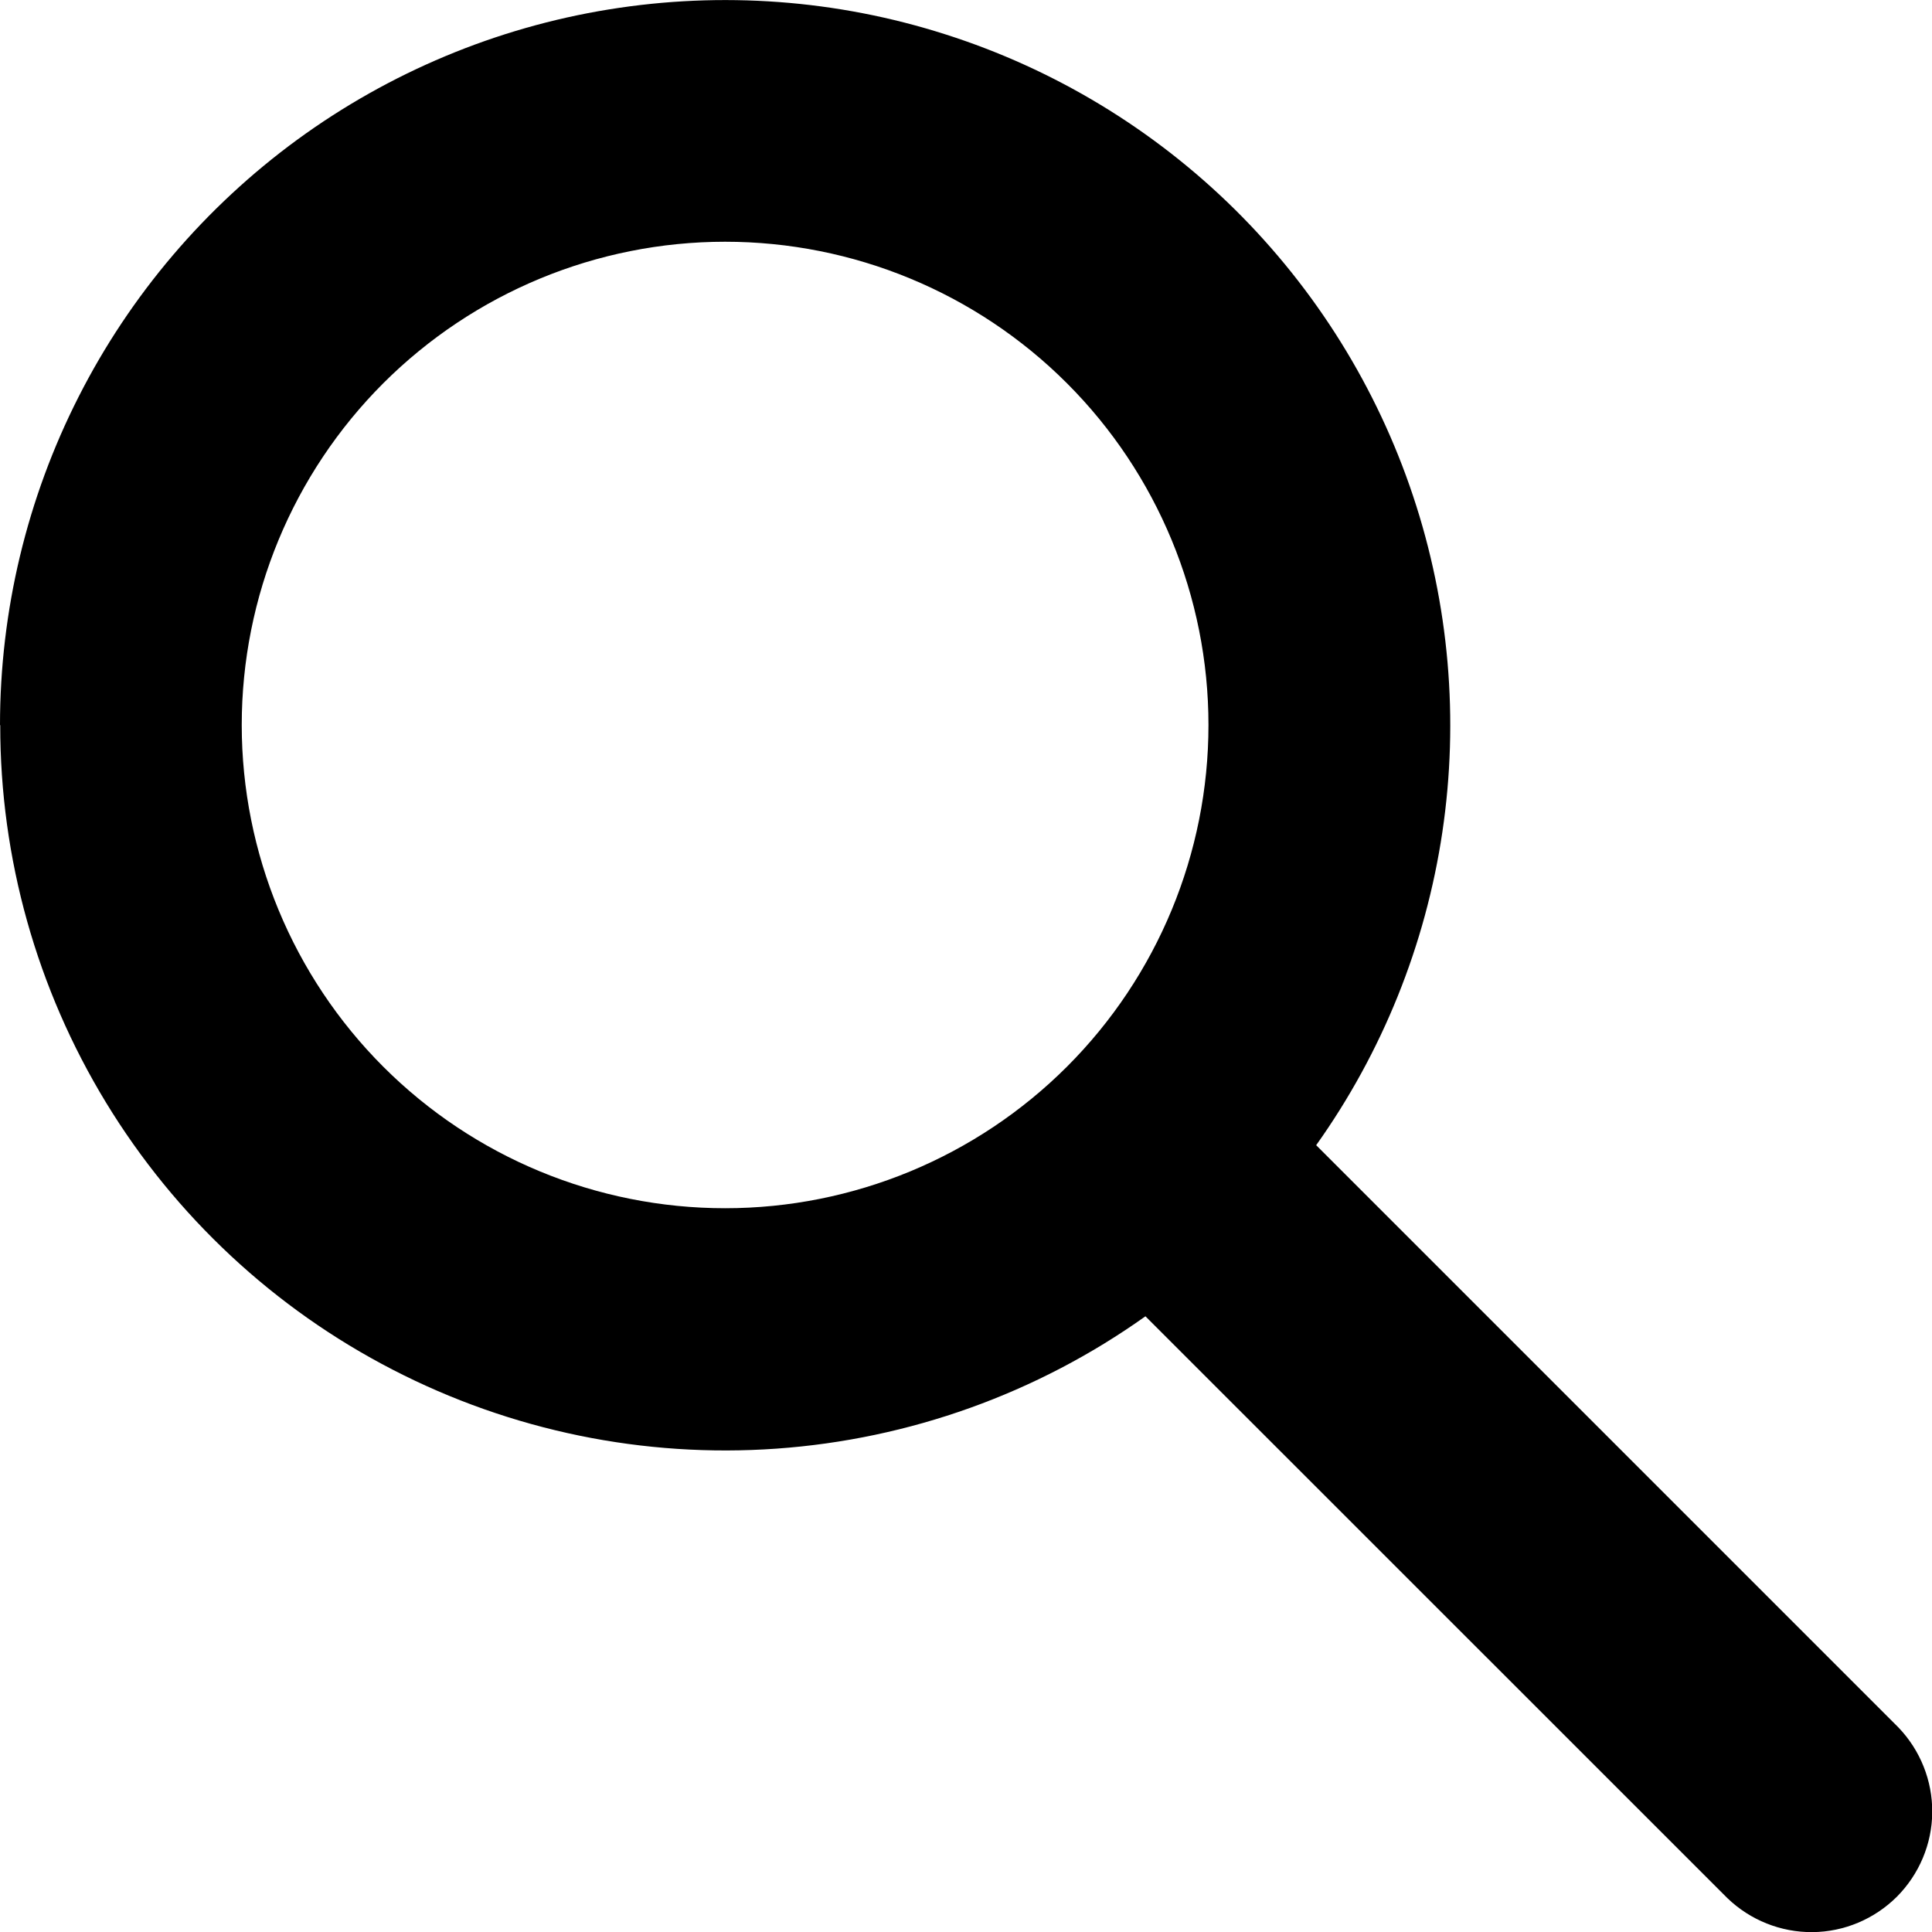
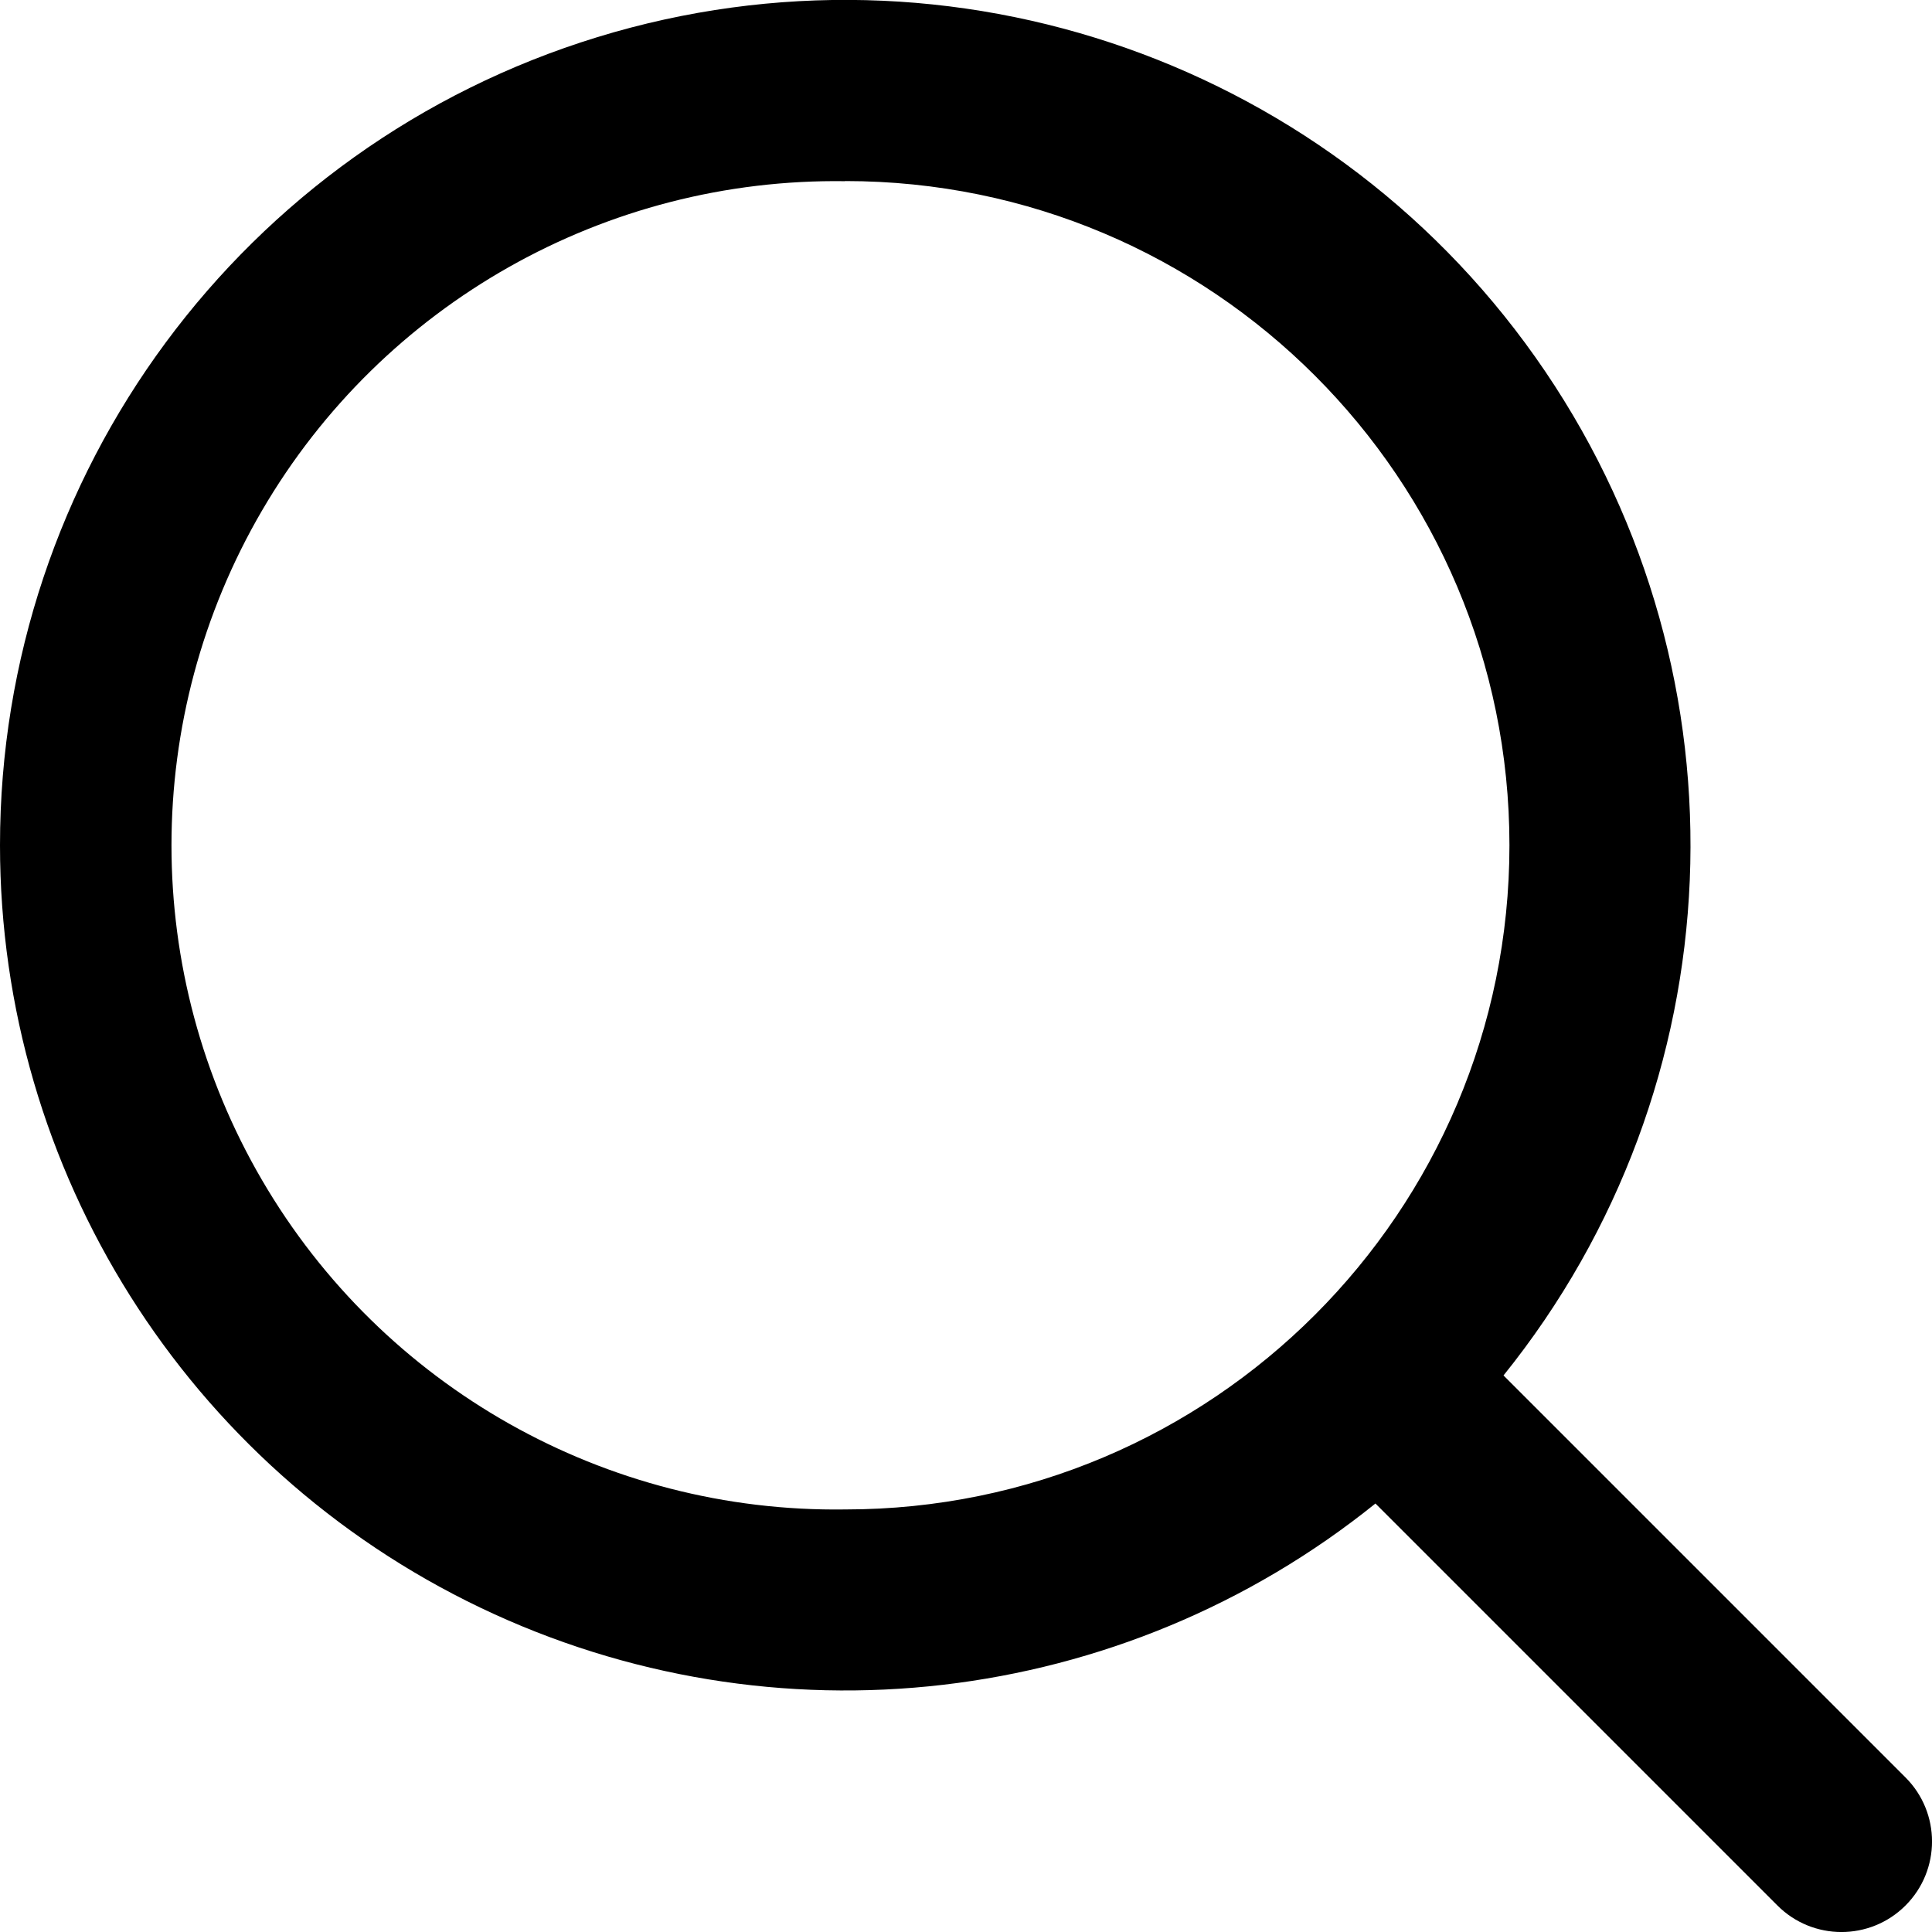
- <svg xmlns="http://www.w3.org/2000/svg" fill="none" height="16" viewBox="0 0 16 16" width="16">
-   <path clip-rule="evenodd" d="m6.005 2.002c-1.062 0-2.08.422-2.831 1.172-.751.751-1.172 1.769-1.172 2.83s.422 2.08 1.172 2.83c.751.751 1.769 1.172 2.831 1.172s2.08-.422 2.831-1.172c.751-.751 1.172-1.769 1.172-2.83s-.422-2.08-1.172-2.83c-.751-.751-1.769-1.172-2.831-1.172zm-6.005 4.003c-0-.945.223-1.877.651-2.719.428-.843 1.049-1.572 1.812-2.13.763-.557 1.647-.927 2.58-1.078.933-.151 1.888-.081 2.788.207.9.287 1.72.783 2.393 1.447.672.664 1.179 1.477 1.478 2.374.299.896.382 1.851.243 2.785s-.497 1.823-1.045 2.593l4.821 4.821c.182.189.283.442.281.704-.002.262-.108.513-.293.699-.186.185-.437.291-.699.293-.262.002-.515-.099-.704-.281l-4.82-4.819c-.898.639-1.955 1.018-3.055 1.096-1.1.078-2.199-.148-3.179-.654-.98-.505-1.801-1.271-2.374-2.212-.573-.941-.877-2.022-.876-3.125z" fill="currentColor" fill-rule="evenodd" />
+ <svg xmlns="http://www.w3.org/2000/svg" fill="none" viewBox="1 1 14 14">
+   <path fill="currentColor" fill-rule="evenodd" d="M7.125 2.313a4.813 4.813 0 1 0 0 9.625 4.813 4.813 0 0 0 0-9.626ZM1 7.125a6.125 6.125 0 1 1 10.895 3.842l2.913 2.913a.656.656 0 1 1-.928.928l-2.913-2.913A6.125 6.125 0 0 1 1 7.125Z" clip-rule="evenodd" />
</svg>
